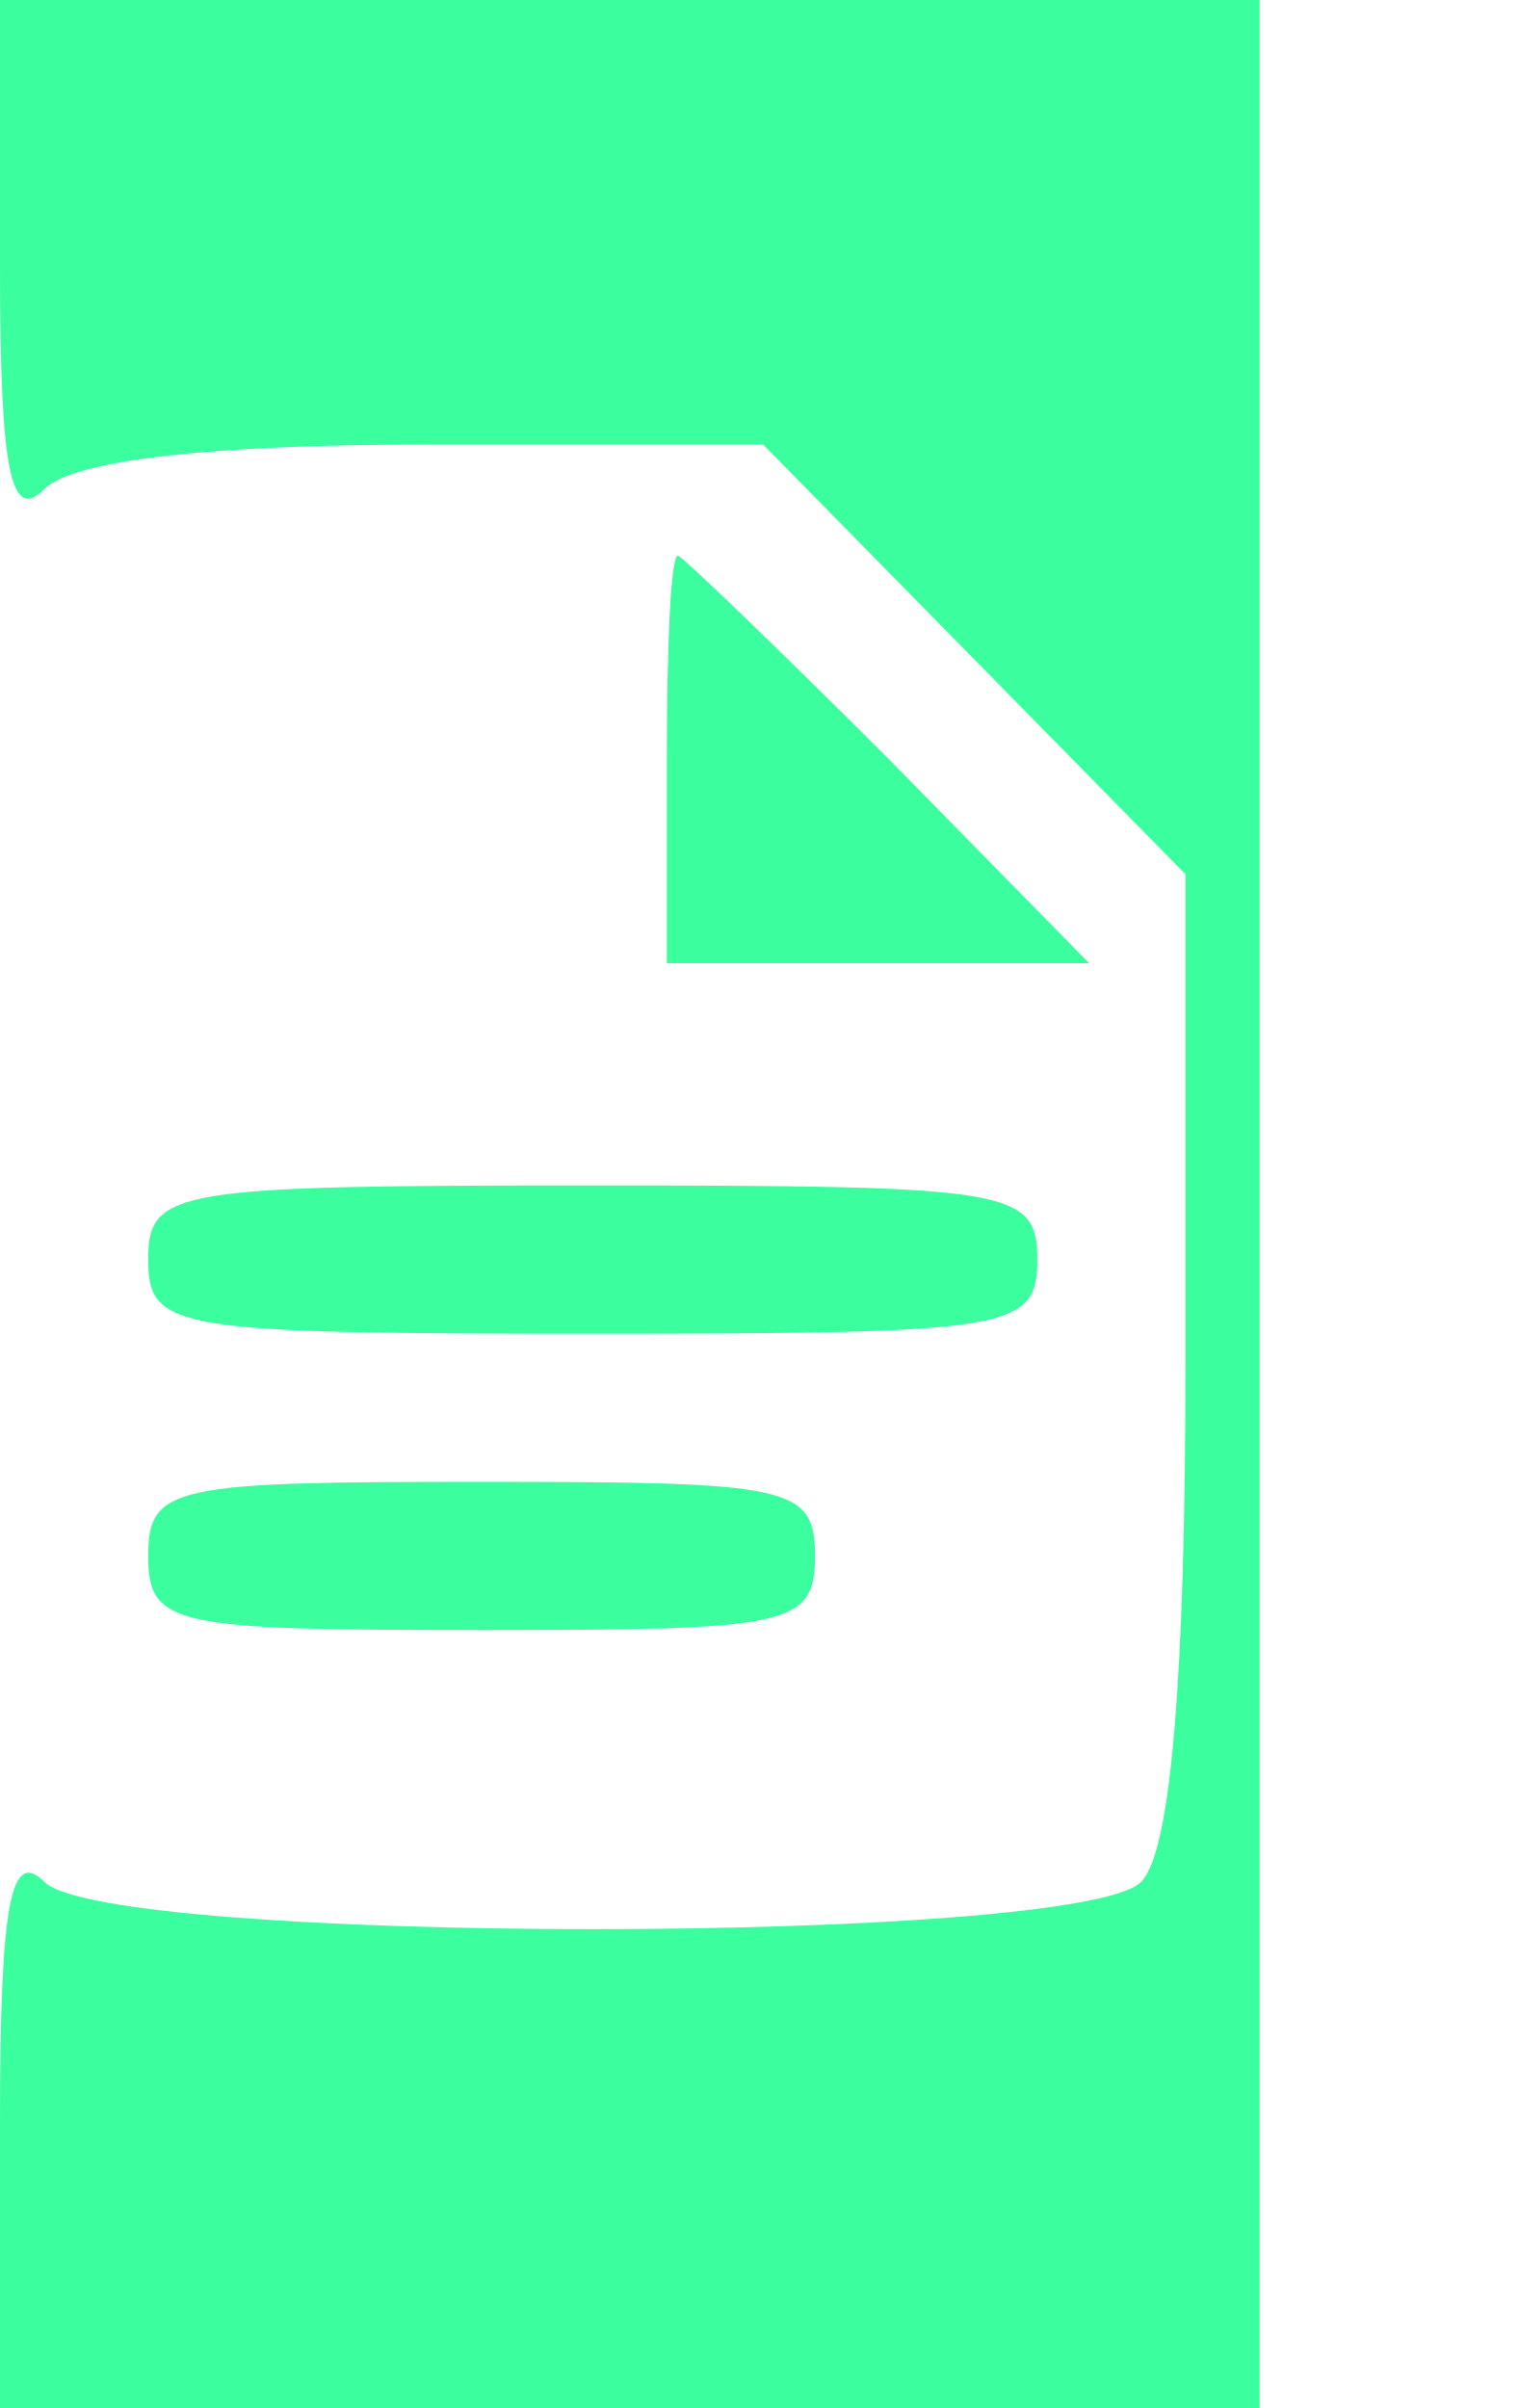
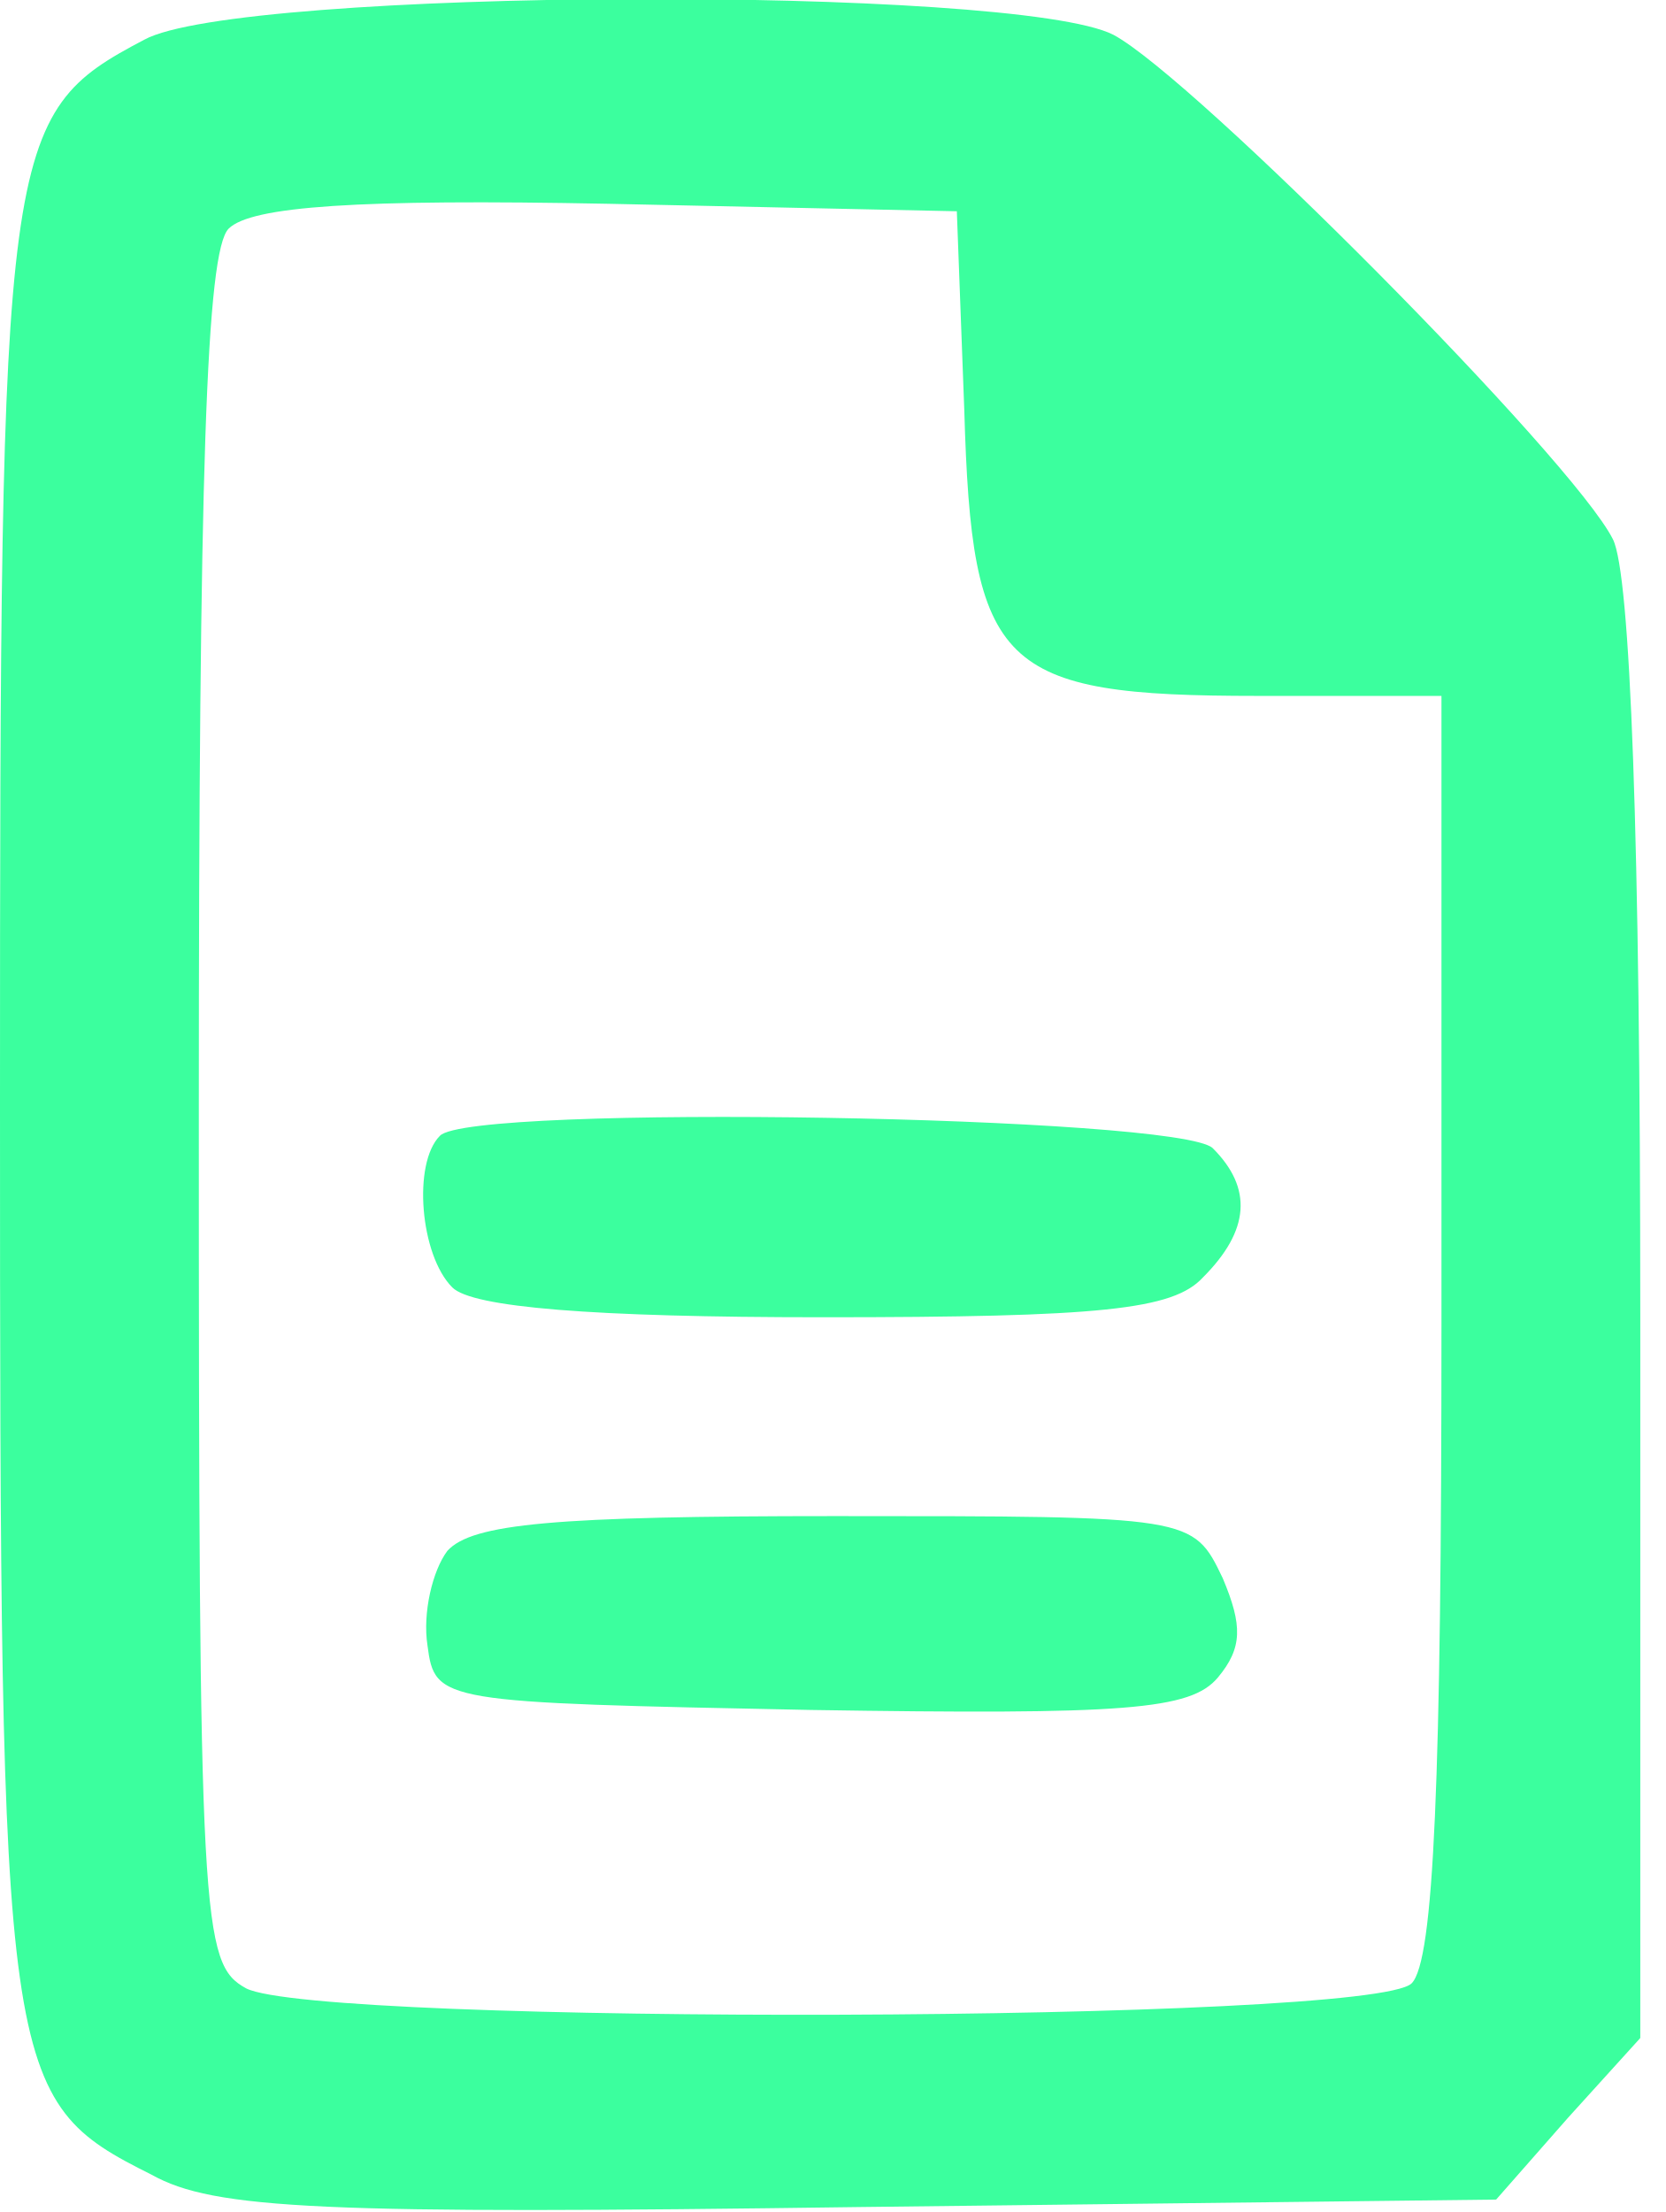
- <svg xmlns="http://www.w3.org/2000/svg" viewBox="0 0 41 65" preserveAspectRatio="xMidYMid meet">
-   <g transform="translate(0,65) scale(0.1,-0.1)" fill="#3bff9e">
-     <path d="M0 578 c0 -56 3 -69 12 -60 8 8 46 12 103 12 l91 0 57 -58 57 -58 0 -130 c0 -88 -4 -134 -12 -142 -17 -17 -279 -17 -296 0 -9 9 -12 -5 -12 -65 l0 -77 170 0 170 0 0 325 0 325 -170 0 -170 0 0 -72z M180 445 l0 -55 57 0 57 0 -54 55 c-30 30 -56 55 -57 55 -2 0 -3 -25 -3 -55z M40 310 c0 -19 7 -20 120 -20 113 0 120 1 120 20 0 19 -7 20 -120 20 -113 0 -120 -1 -120 -20z M40 230 c0 -19 7 -20 90 -20 83 0 90 1 90 20 0 19 -7 20 -90 20 -83 0 -90 -1 -90 -20z" />
+ <svg xmlns="http://www.w3.org/2000/svg" viewBox="0 0 67 89" preserveAspectRatio="xMidYMid meet">
+   <g transform="translate(0,89) scale(0.1,-0.1)" fill="#3bff9e">
+     <path d="M58 874 c-57 -30 -58 -40 -58 -429 0 -392 1 -400 61 -430 25 -14 69 -16 285 -13 l256 3 29 33 29 32 0 291 c0 193 -4 298 -11 312 -16 32 -169 186 -201 203 -39 20 -352 19 -390 -2z m330 -149 c3 -104 14 -115 118 -115 l74 0 0 -253 c0 -183 -3 -256 -12 -265 -16 -16 -440 -17 -469 -2 -18 10 -19 25 -19 353 0 258 3 346 12 355 9 9 52 12 153 10 l140 -3 3 -80z M177 433 c-11 -11 -8 -48 5 -61 8 -8 56 -12 149 -12 112 0 141 3 153 16 19 19 20 36 4 52 -13 13 -299 18 -311 5z M180 266 c-6 -8 -10 -25 -8 -38 3 -23 5 -23 154 -26 127 -2 153 0 164 13 10 12 10 21 2 40 -12 25 -12 25 -156 25 -113 0 -146 -3 -156 -14z" />
  </g>
</svg>
